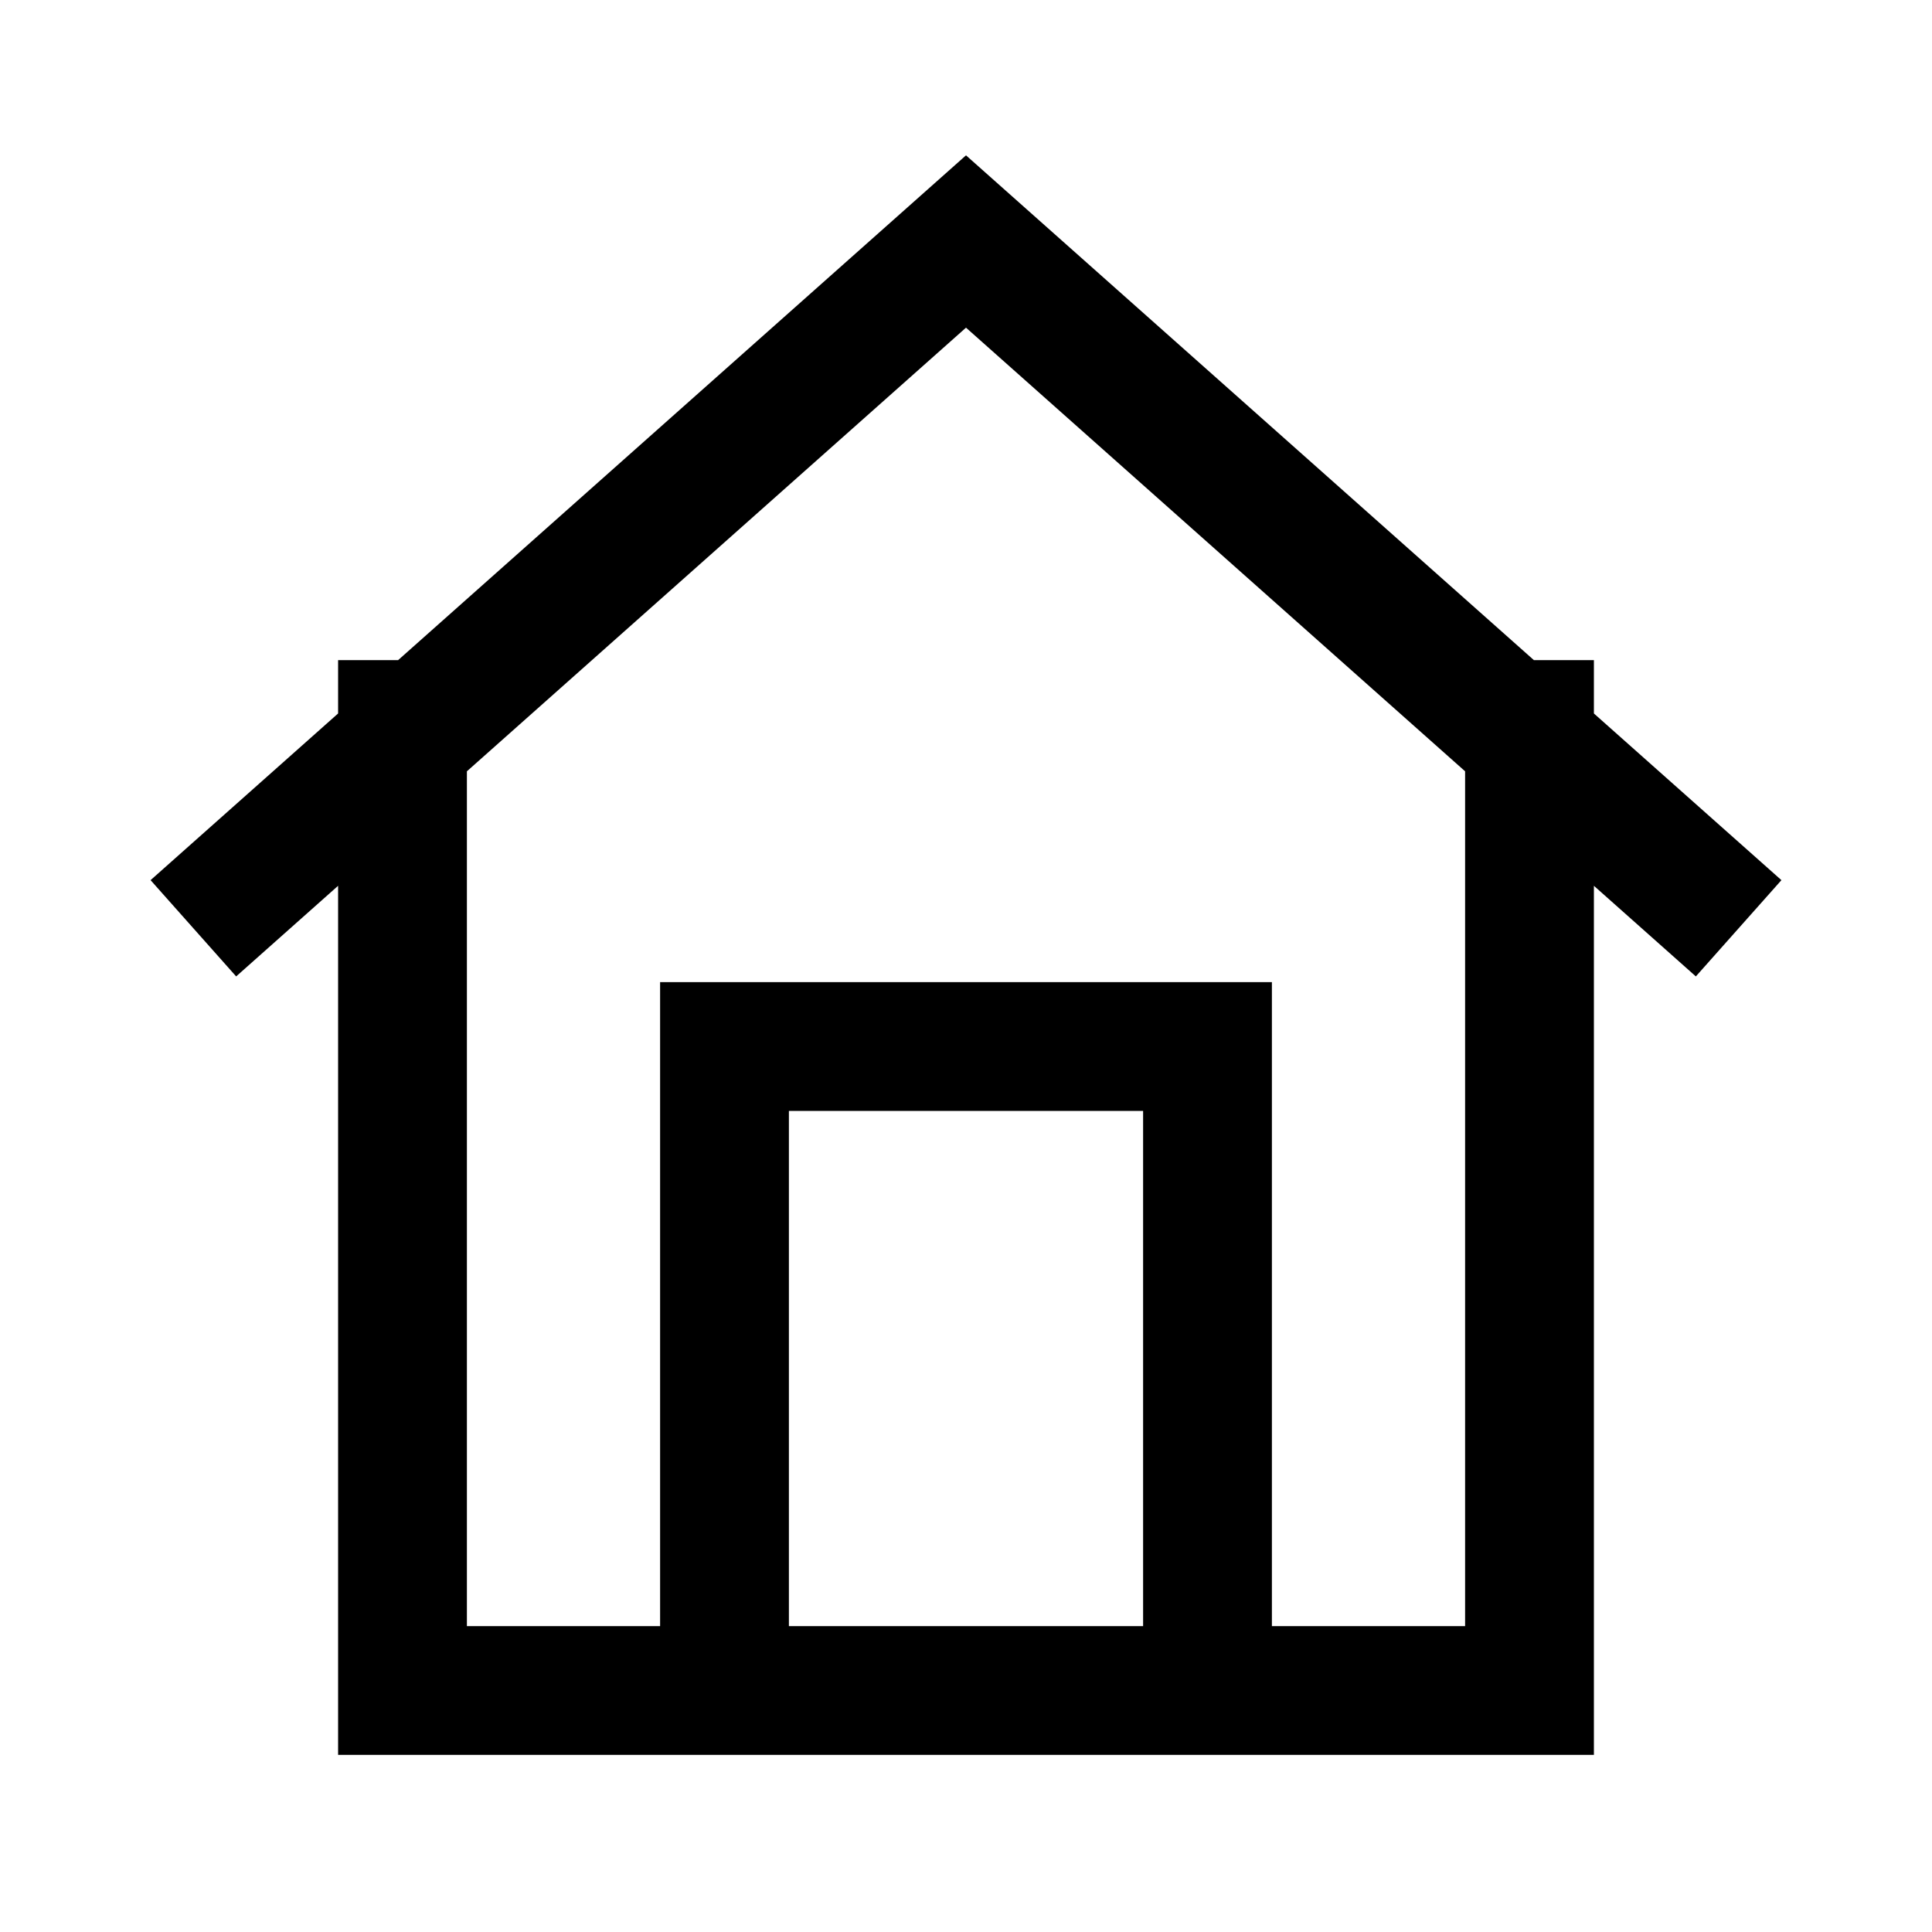
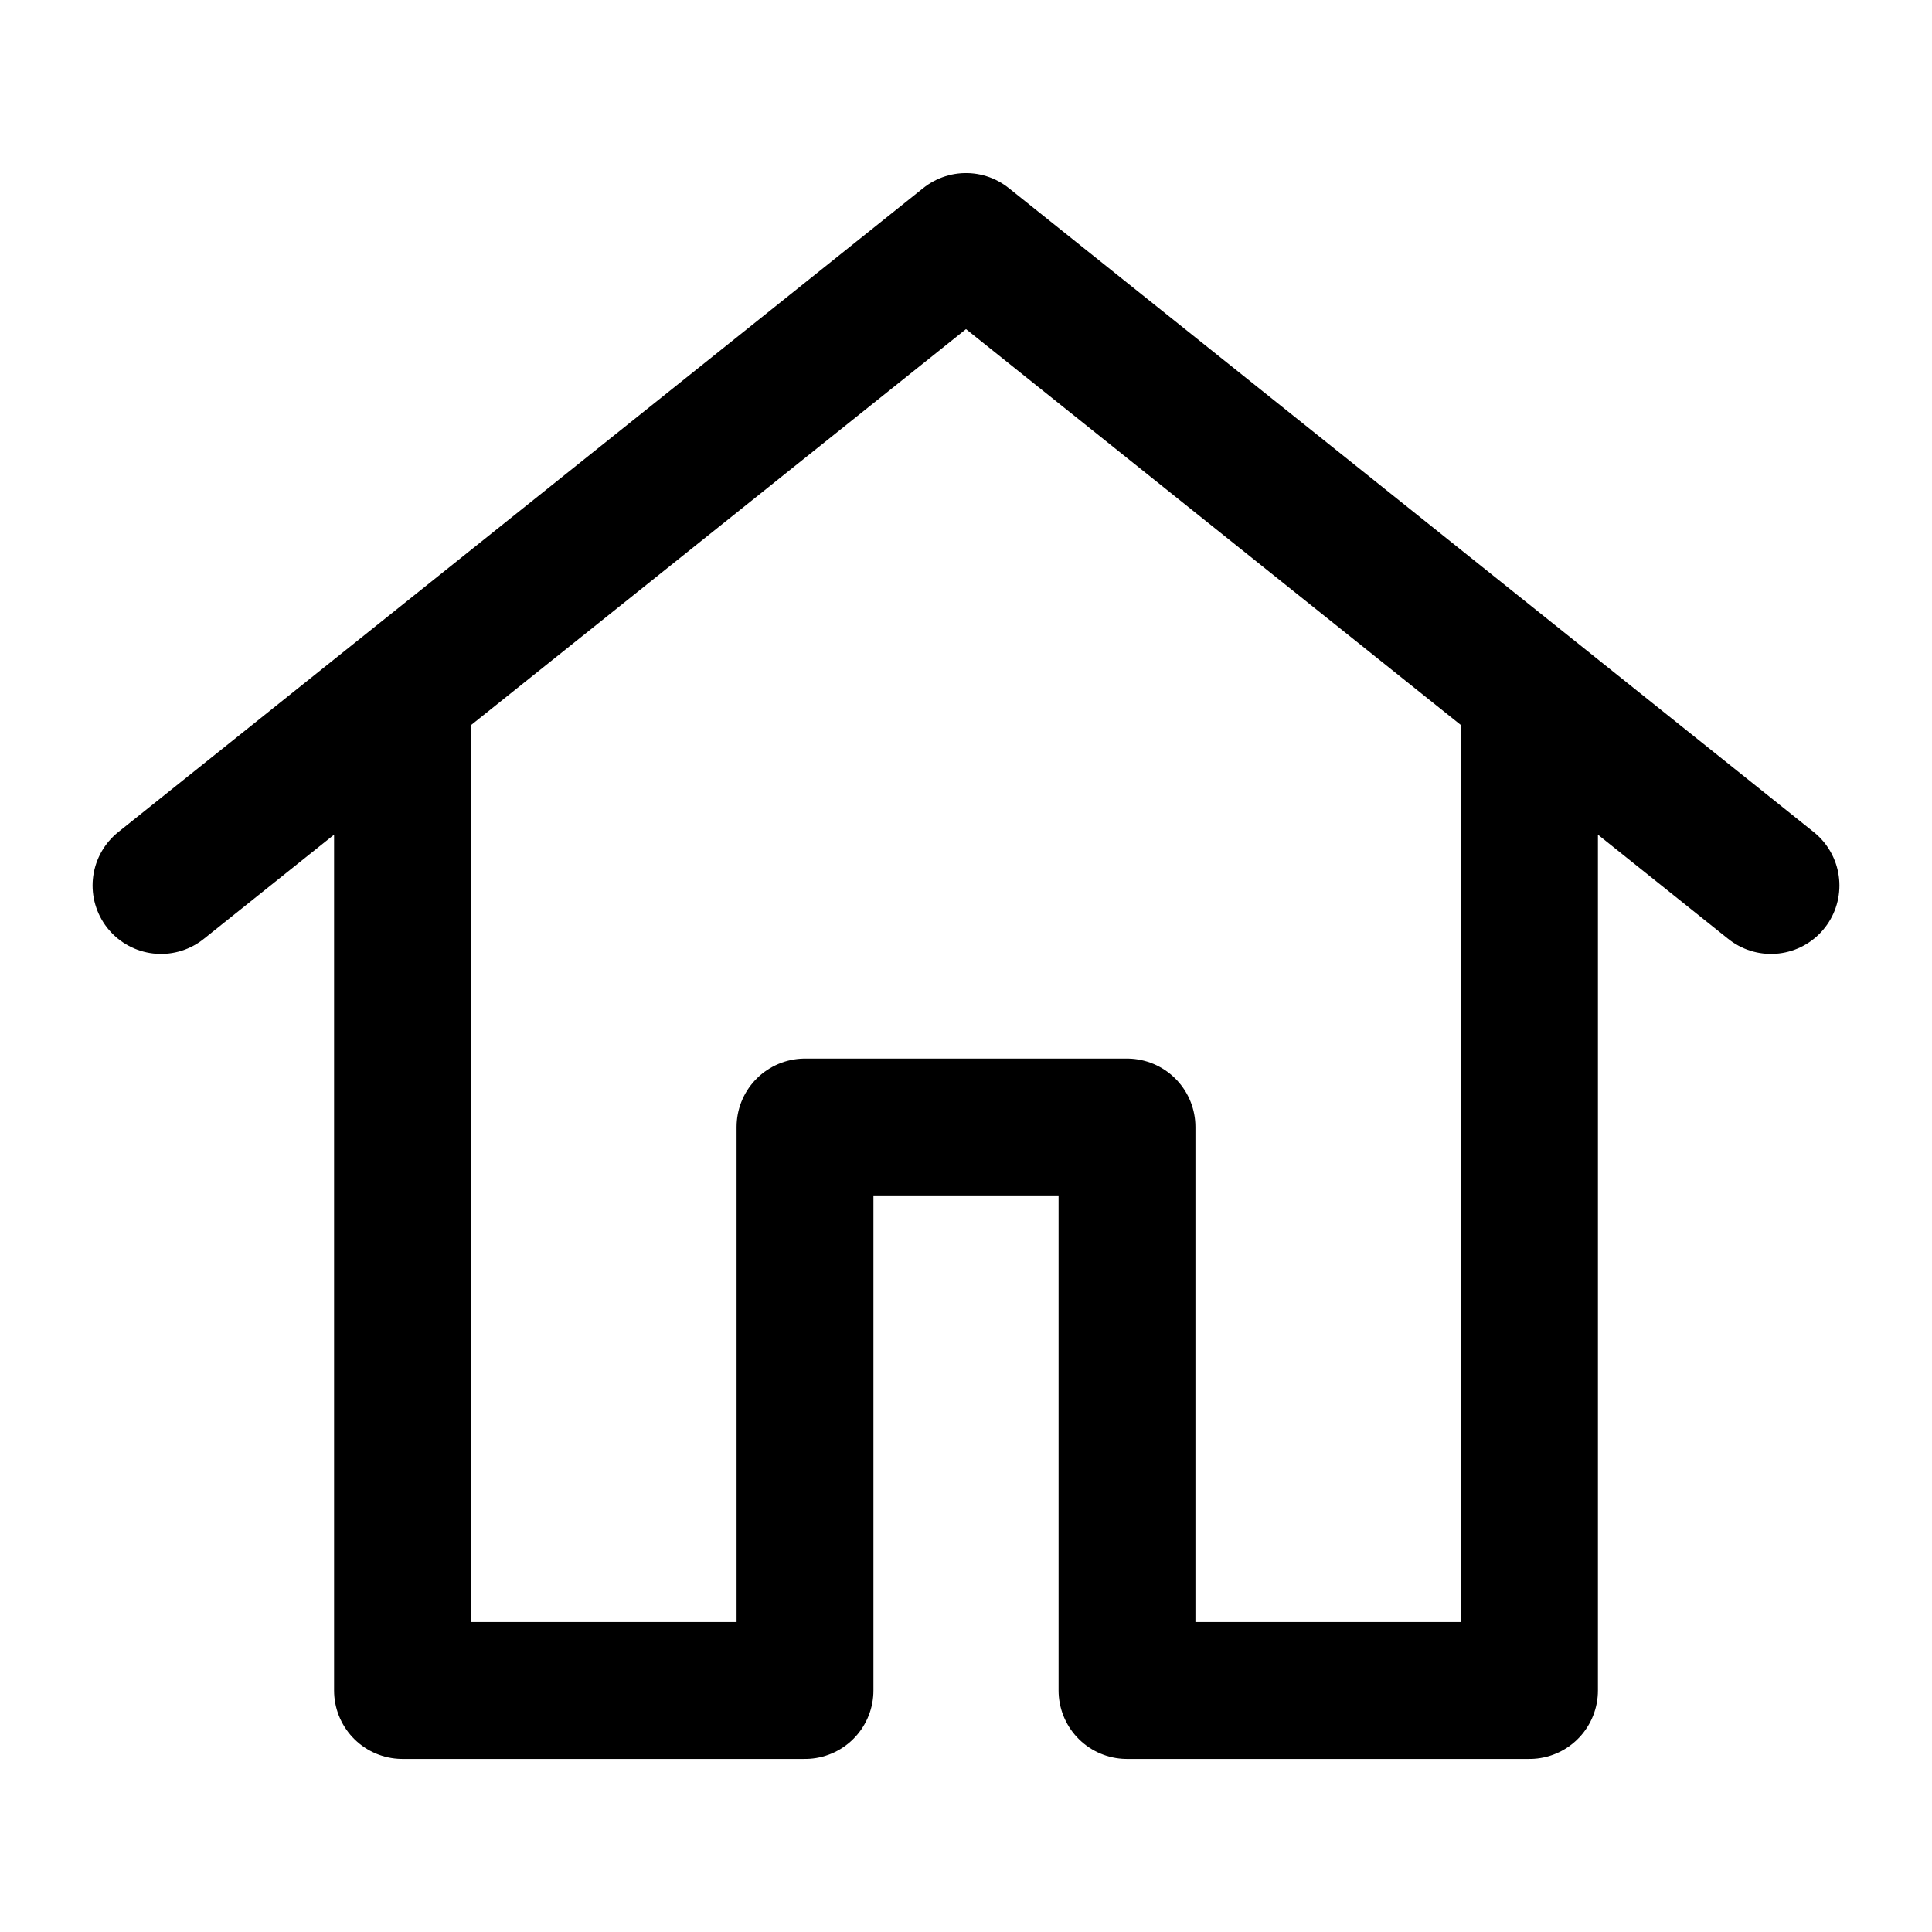
- <svg xmlns="http://www.w3.org/2000/svg" viewBox="0 0 24 24" fill="none" stroke="black" stroke-width="1.6" stroke-linecap="square" stroke-linejoin="miter">
-   <path d="m3 11 9-8 9 8M5 9v12h14V9M9 21v-8h6v8" />
+ <svg xmlns="http://www.w3.org/2000/svg" viewBox="0 0 24 24" fill="none" stroke="currentColor" stroke-width="1.7" stroke-linecap="round" stroke-linejoin="round">
+   <path d="m2 11 10-8 10 8M5 9v12h5v-7h4v7h5V9" />
</svg>
